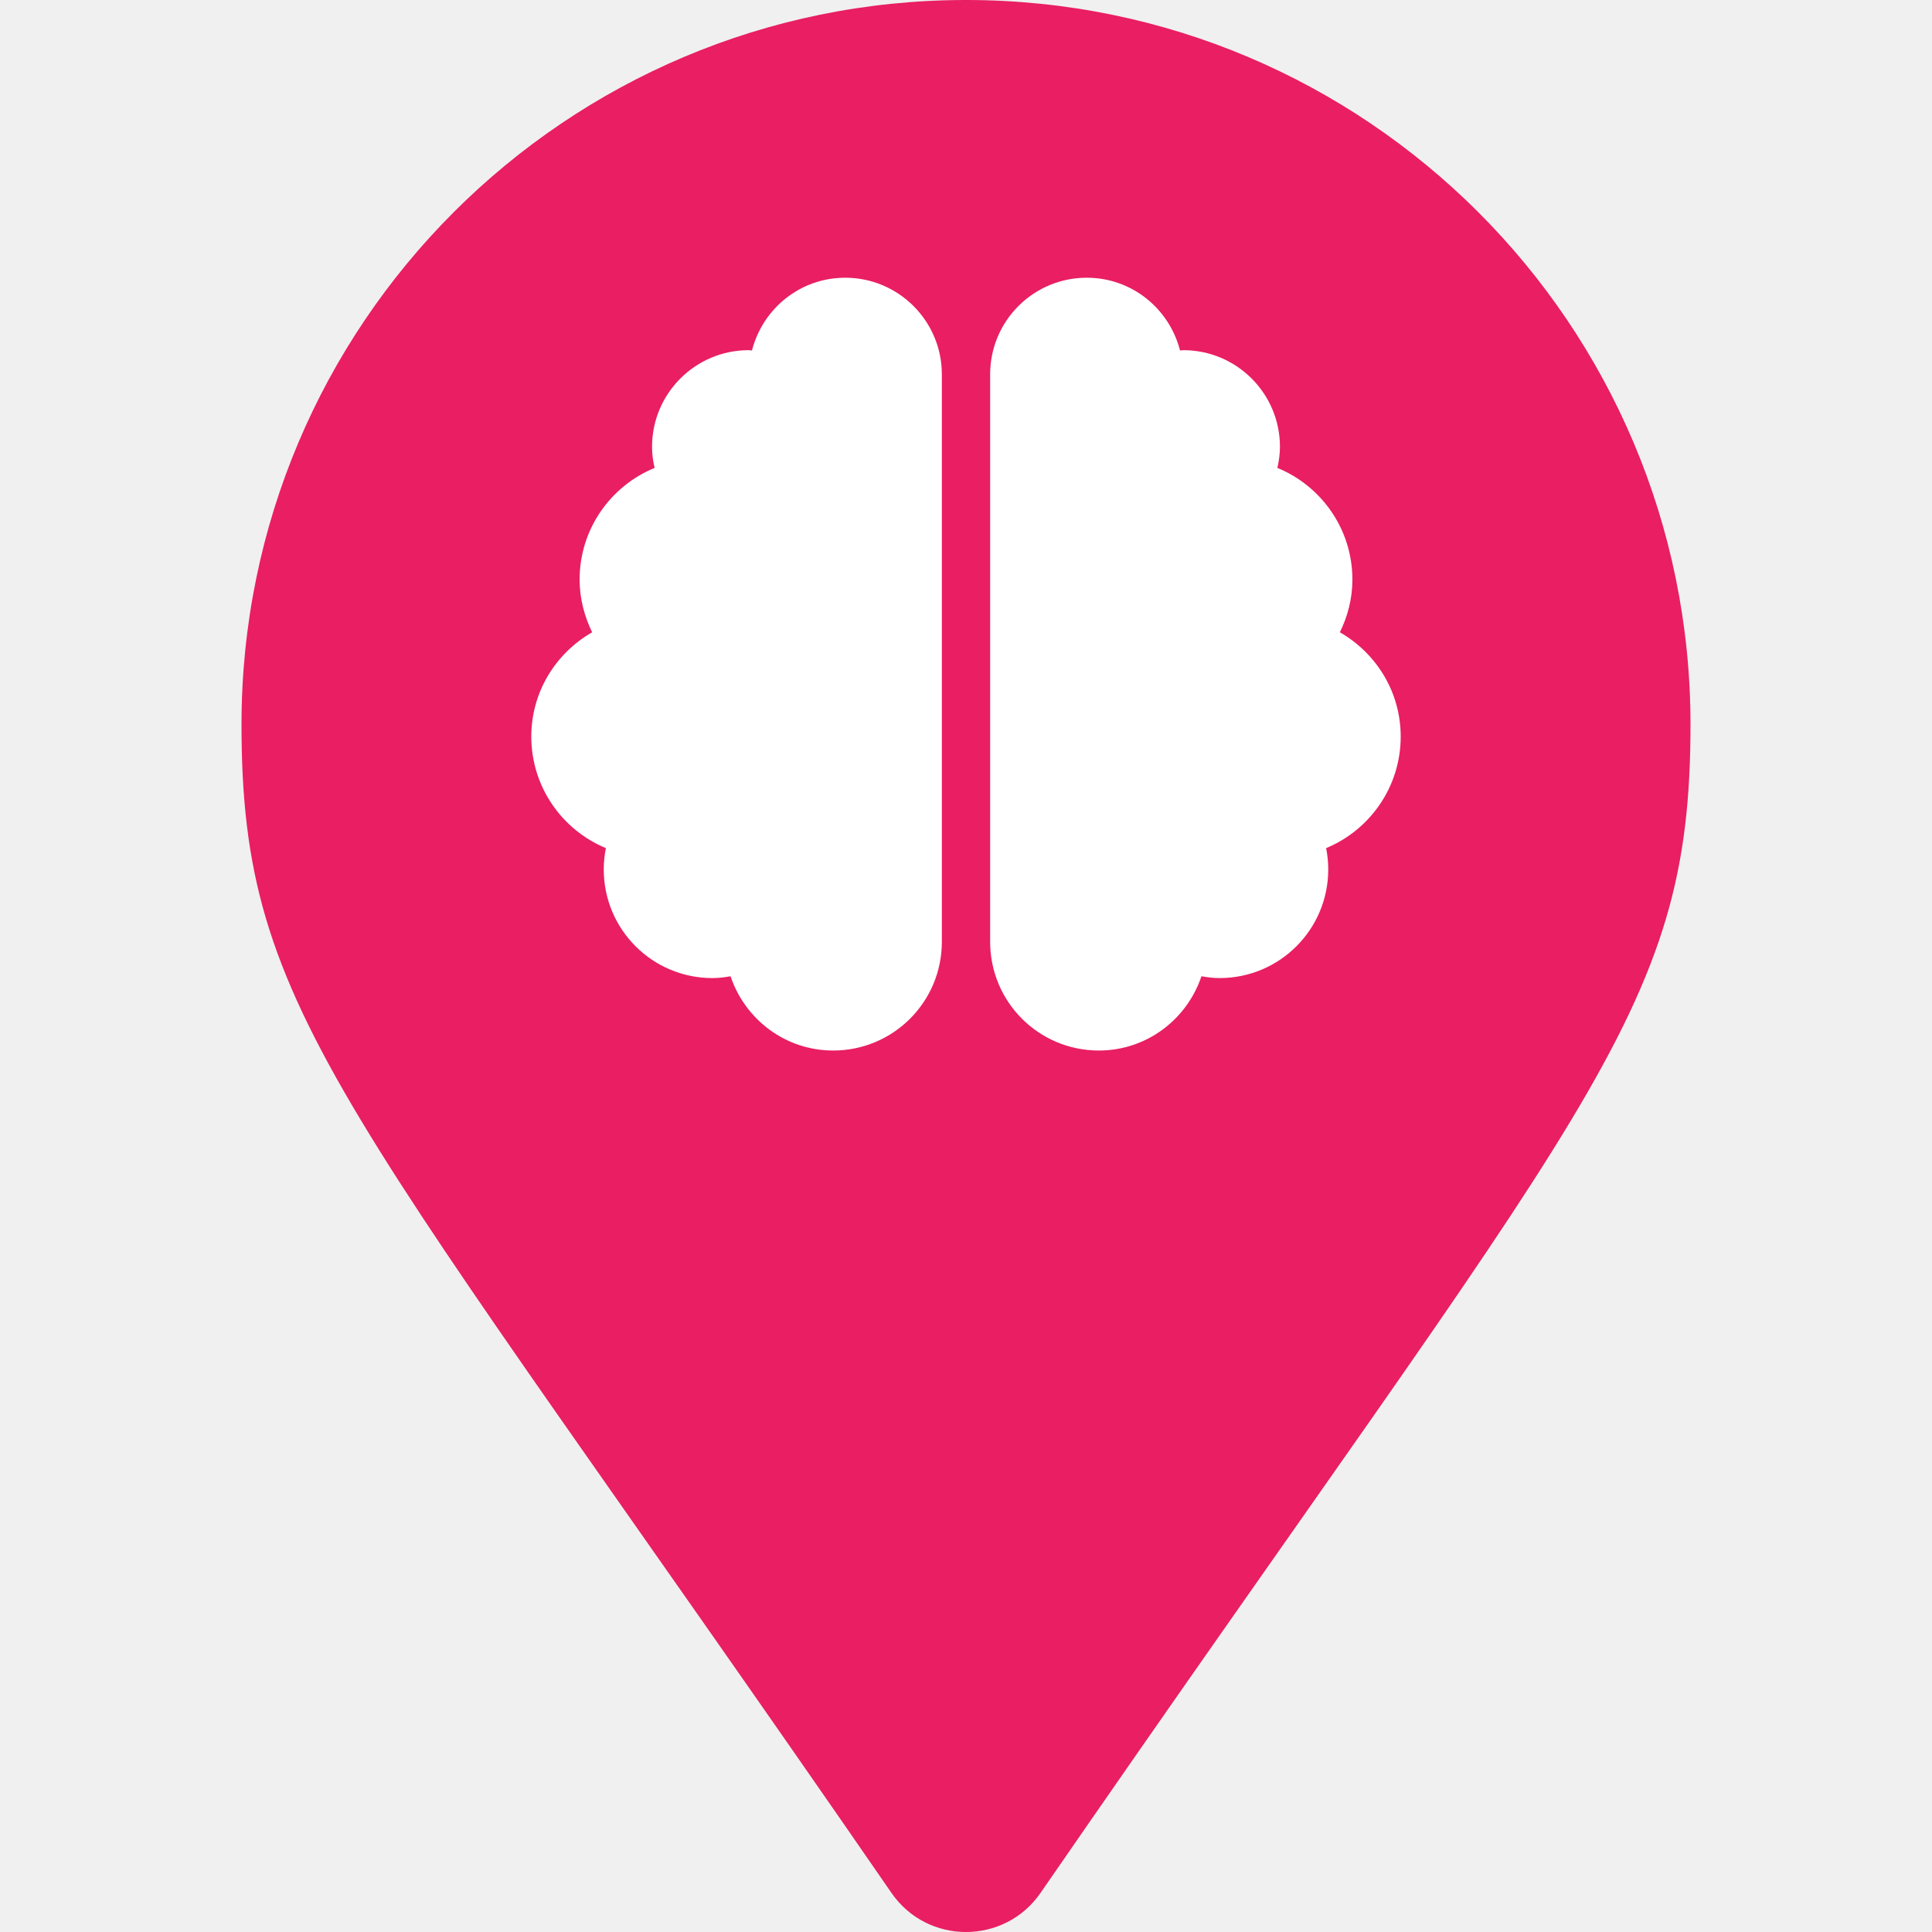
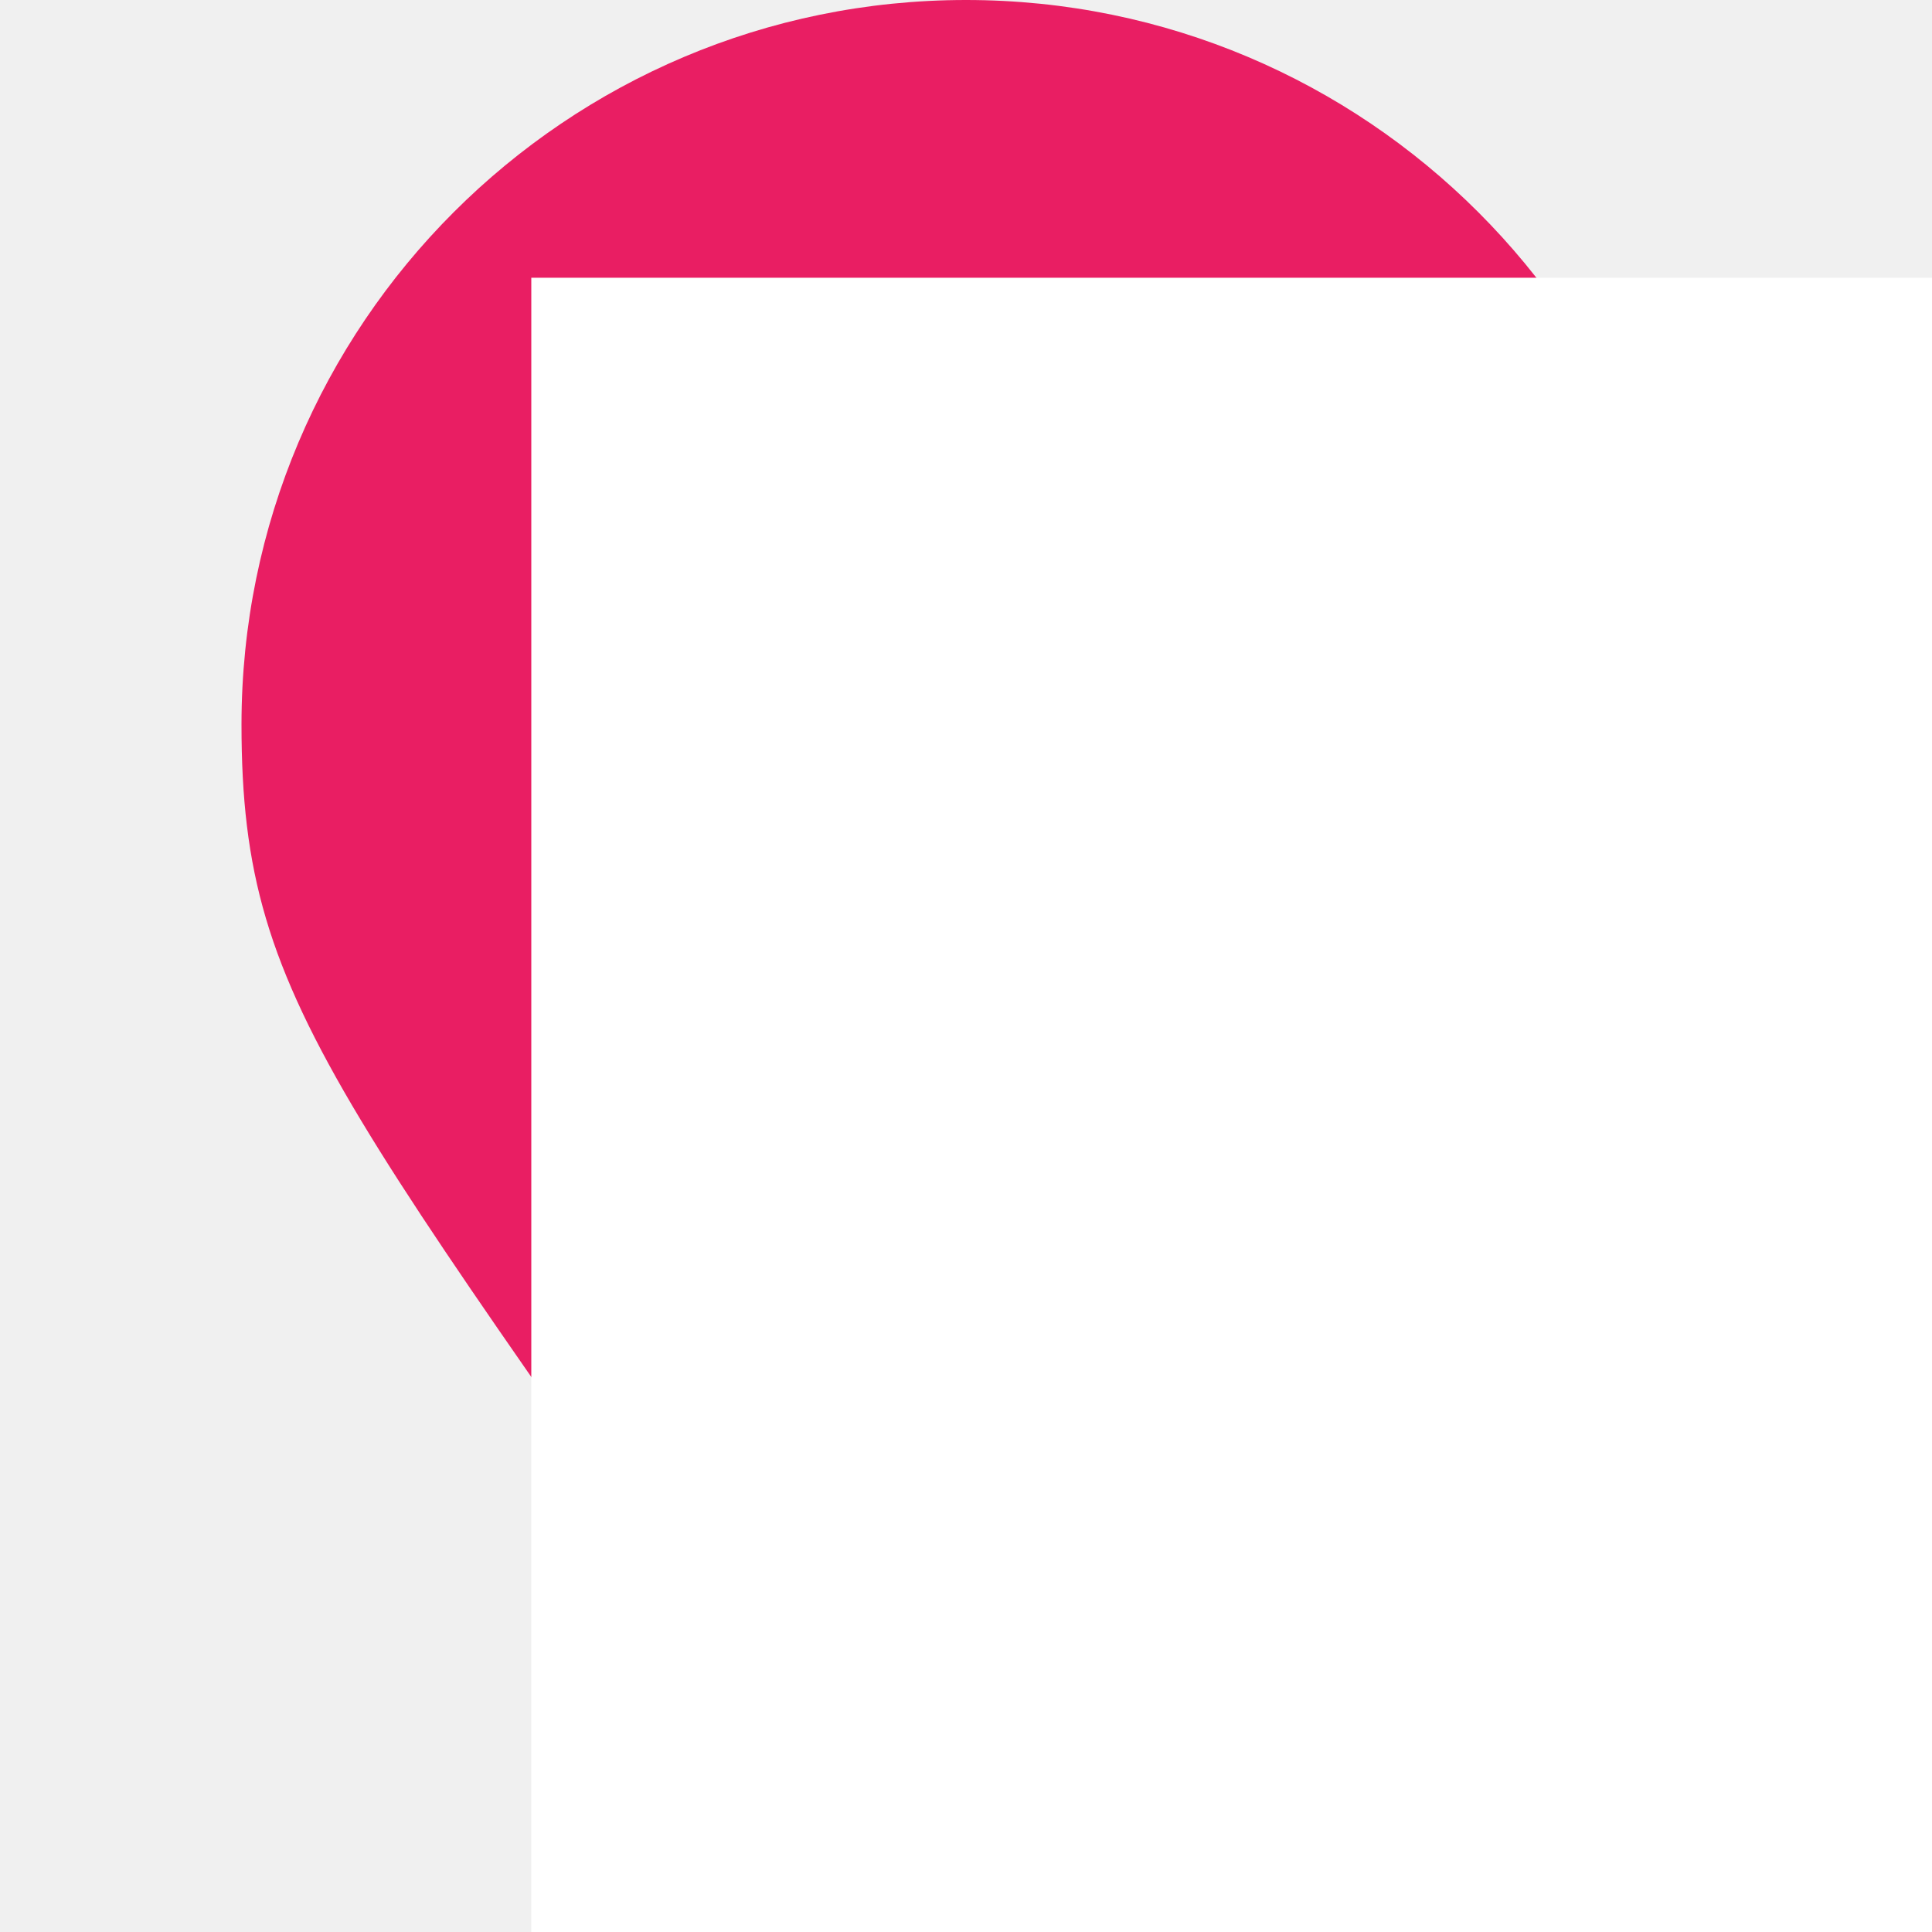
<svg xmlns="http://www.w3.org/2000/svg" viewBox="-64 -64 128 128" id="brain" class="pin">
  <g class="drop">
    <path fill="#e91e63" transform="scale(0.25) translate(-192,-256)" d="M172.268 501.67C26.97 291.031 0 269.413 0 192 0 85.961 85.961 0 192 0s192 85.961 192 192c0 77.413-26.97 99.031-172.268 309.67-9.535 13.774-29.93 13.773-39.464 0z" />
-     <path fill="#ffffff" transform="translate(0,-20) scale(0.1) translate(-288,-256)" d="M208 0c-29.9 0-54.7 20.5-61.8 48.2-.8 0-1.4-.2-2.2-.2-35.3 0-64 28.7-64 64 0 4.8.6 9.5 1.7 14C52.5 138 32 166.6 32 200c0 12.6 3.2 24.3 8.3 34.9C16.3 248.7 0 274.3 0 304c0 33.3 20.4 61.9 49.4 73.9-.9 4.6-1.4 9.3-1.4 14.1 0 39.8 32.2 72 72 72 4.1 0 8.1-.5 12-1.2 9.6 28.5 36.2 49.2 68 49.2 39.8 0 72-32.2 72-72V64c0-35.3-28.7-64-64-64zm368 304c0-29.7-16.3-55.3-40.3-69.1 5.2-10.6 8.3-22.3 8.3-34.9 0-33.4-20.5-62-49.7-74 1-4.5 1.7-9.2 1.7-14 0-35.3-28.7-64-64-64-.8 0-1.5.2-2.2.2C422.7 20.5 397.9 0 368 0c-35.3 0-64 28.6-64 64v376c0 39.8 32.2 72 72 72 31.8 0 58.4-20.7 68-49.2 3.9.7 7.9 1.2 12 1.2 39.8 0 72-32.2 72-72 0-4.8-.5-9.5-1.4-14.1 29-12 49.4-40.6 49.4-73.9z" />
+     <path fill="#ffffff" transform="translate(0,-20) scale(0.1) translate(-288,-256)" d="M 311.33,921.33            C 311.33,921.33 372.00,921.33 372.00,921.33              372.00,921.33 377.33,923.33 377.33,923.33              377.33,923.33 382.00,928.67 382.00,928.67              382.00,928.67 383.33,935.33 383.33,935.33              383.33,935.33 381.33,941.33 381.33,941.33              381.33,941.33 378.00,945.33 378.00,945.33              378.00,945.33 373.33,947.33 373.33,947.33              373.33,947.33 310.00,947.33 310.00,947.33              310.00,947.33 305.33,944.67 305.33,944.67              305.33,944.67 302.00,940.67 302.00,940.67              302.00,940.67 300.67,937.33 300.67,937.33              300.67,937.33 300.67,931.33 300.67,931.33              300.67,931.33 303.33,926.00 303.33,926.00              303.33,926.00 307.33,922.67 307.33,922.67              307.33,922.67 311.33,921.33 311.33,921.33 Z            M 442.67,149.33            C 442.67,149.33 476.00,149.33 476.00,149.33              476.00,149.33 476.67,150.00 476.67,150.00              476.67,150.00 476.67,208.00 476.67,208.00              476.67,208.00 476.00,208.67 476.00,208.67              476.00,208.67 442.67,208.67 442.67,208.67              442.67,208.67 442.00,208.00 442.00,208.00              442.00,208.00 442.00,150.00 442.00,150.00              442.00,150.00 442.67,149.33 442.67,149.33 Z            M 804.00,149.33            C 804.00,149.33 837.33,149.33 837.33,149.33              837.33,149.33 838.00,150.00 838.00,150.00              838.00,150.00 838.00,208.00 838.00,208.00              838.00,208.00 837.33,208.67 837.33,208.67              837.33,208.67 804.00,208.67 804.00,208.67              804.00,208.67 803.33,208.00 803.33,208.00              803.33,208.00 803.33,150.00 803.33,150.00              803.33,150.00 804.00,149.33 804.00,149.33 Z            M 935.33,893.33            C 935.33,893.33 941.33,893.33 941.33,893.33              941.33,893.33 946.67,896.00 946.67,896.00              946.67,896.00 950.00,900.00 950.00,900.00              950.00,900.00 951.33,904.00 951.33,904.00              951.33,904.00 951.33,921.33 951.33,921.33              951.33,921.33 968.67,921.33 968.67,921.33              968.67,921.33 974.67,924.00 974.67,924.00              974.67,924.00 978.00,928.00 978.00,928.00              978.00,928.00 979.33,931.33 979.33,931.33              979.33,931.33 979.33,937.33 979.33,937.33              979.33,937.33 976.67,942.67 976.67,942.67              976.67,942.67 972.00,946.67 972.00,946.67              972.00,946.67 970.00,947.33 970.00,947.33              970.00,947.33 951.33,947.33 951.33,947.33              951.33,947.33 951.33,964.67 951.33,964.67              951.33,964.67 949.33,970.00 949.33,970.00              949.33,970.00 944.00,974.67 944.00,974.67              944.00,974.67 938.00,976.00 938.00,976.00              938.00,976.00 932.67,974.67 932.67,974.67              932.67,974.67 928.67,972.00 928.67,972.00              928.67,972.00 926.00,968.00 926.00,968.00              926.00,968.00 925.33,966.00 925.33,966.00              925.33,966.00 924.67,948.00 924.67,948.00              924.67,948.00 906.67,947.33 906.67,947.33              906.67,947.33 901.33,944.67 901.33,944.67              901.33,944.67 898.67,941.33 898.67,941.33              898.67,941.33 897.33,938.67 897.33,938.67              897.33,938.67 896.67,934.00 896.67,934.00              896.67,934.00 898.00,928.67 898.00,928.67              898.00,928.67 902.67,923.33 902.67,923.33              902.67,923.33 908.00,921.33 908.00,921.33              908.00,921.33 925.33,921.33 925.33,921.33              925.33,921.33 925.33,902.67 925.33,902.67              925.33,902.67 927.33,898.67 927.33,898.67              927.33,898.67 932.00,894.67 932.00,894.67              932.00,894.67 935.33,893.33 935.33,893.33 Z            M 752.67,936.00            C 752.67,936.00 764.67,936.00 764.67,936.00              764.67,936.00 772.67,938.67 772.67,938.67              772.67,938.67 779.33,942.67 779.33,942.67              779.33,942.67 786.00,949.33 786.00,949.33              786.00,949.33 790.67,958.00 790.67,958.00              790.67,958.00 792.00,963.33 792.00,963.33              792.00,963.33 792.00,976.00 792.00,976.00              792.00,976.00 789.33,984.00 789.33,984.00              789.33,984.00 785.33,990.67 785.33,990.67              785.33,990.67 779.33,996.67 779.33,996.67              779.33,996.67 771.33,1001.33 771.33,1001.33              771.33,1001.33 764.00,1003.33 764.00,1003.33              764.00,1003.33 753.33,1003.33 753.33,1003.33              753.33,1003.33 744.67,1000.67 744.67,1000.67              744.67,1000.67 738.67,997.33 738.67,997.33              738.67,997.33 732.00,991.33 732.00,991.33              732.00,991.33 728.00,984.67 728.00,984.67              728.00,984.67 725.33,978.00 725.33,978.00              725.33,978.00 724.67,974.67 724.67,974.67              724.67,974.67 724.67,964.67 724.67,964.67              724.67,964.67 727.33,956.00 727.33,956.00              727.33,956.00 730.67,950.00 730.67,950.00              730.67,950.00 736.67,943.33 736.67,943.33              736.67,943.33 744.00,938.67 744.00,938.67              744.00,938.67 752.67,936.00 752.67,936.00 Z            M 655.33,792.67            C 655.33,792.67 668.67,792.67 668.67,792.67              668.67,792.67 678.00,796.00 678.00,796.00              678.00,796.00 686.00,802.00 686.00,802.00              686.00,802.00 690.67,808.00 690.67,808.00              690.67,808.00 694.00,814.67 694.00,814.67              694.00,814.67 695.33,819.33 695.33,819.33              695.33,819.33 696.00,827.33 696.00,827.33              696.00,827.33 694.67,835.33 694.67,835.33              694.67,835.33 691.33,843.33 691.33,843.33              691.33,843.33 686.67,849.33 686.67,849.33              686.67,849.33 680.67,854.67 680.67,854.67              680.67,854.67 674.00,858.00 674.00,858.00              674.00,858.00 666.67,860.00 666.67,860.00              666.67,860.00 657.33,860.00 657.33,860.00              657.33,860.00 649.33,858.00 649.33,858.00              649.33,858.00 642.00,854.00 642.00,854.00              642.00,854.00 636.67,849.33 636.67,849.33              636.67,849.33 632.00,842.67 632.00,842.67              632.00,842.67 629.33,836.67 629.33,836.67              629.33,836.67 628.00,830.67 628.00,830.67              628.00,830.67 628.00,821.33 628.00,821.33              628.00,821.33 630.67,812.67 630.67,812.67              630.67,812.67 634.00,806.67 634.00,806.67              634.00,806.67 640.00,800.00 640.00,800.00              640.00,800.00 647.33,795.33 647.33,795.33              647.33,795.33 655.33,792.67 655.33,792.67 Z            M 762.00,648.67            C 762.00,648.67 771.33,649.33 771.33,649.33              771.33,649.33 779.33,652.00 779.33,652.00              779.33,652.00 786.00,656.67 786.00,656.67              786.00,656.67 789.33,660.00 789.33,660.00              789.33,660.00 793.33,664.67 793.33,664.67              793.33,664.67 796.67,672.00 796.67,672.00              796.67,672.00 798.00,677.33 798.00,677.33              798.00,677.33 798.00,688.00 798.00,688.00              798.00,688.00 795.33,696.67 795.33,696.67              795.33,696.67 791.33,703.33 791.33,703.33              791.33,703.33 786.67,708.67 786.67,708.67              786.67,708.67 779.33,713.33 779.33,713.33              779.33,713.33 772.00,716.00 772.00,716.00              772.00,716.00 768.00,716.67 768.00,716.67              768.00,716.67 760.67,716.67 760.67,716.67              760.67,716.67 752.00,714.67 752.00,714.67              752.00,714.67 744.67,710.67 744.67,710.67              744.67,710.67 738.00,704.67 738.00,704.67              738.00,704.67 733.33,697.33 733.33,697.33              733.33,697.33 730.67,688.67 730.67,688.67              730.67,688.67 730.67,676.67 730.67,676.67              730.67,676.67 733.33,668.67 733.33,668.67              733.33,668.67 737.33,662.00 737.33,662.00              737.33,662.00 740.67,658.00 740.67,658.00              740.67,658.00 749.33,652.00 749.33,652.00              749.33,652.00 757.33,649.33 757.33,649.33              757.33,649.33 762.00,648.67 762.00,648.67 Z            M 630.00,902.67            C 630.00,902.67 634.67,902.67 634.67,902.67              634.67,902.67 639.33,904.67 639.33,904.67              639.33,904.67 642.67,907.33 642.67,907.33              642.67,907.33 644.67,910.67 644.67,910.67              644.67,910.67 645.33,913.33 645.33,913.33              645.33,913.33 645.33,918.00 645.33,918.00              645.33,918.00 643.33,923.33 643.33,923.33              643.33,923.33 611.33,955.33 611.33,955.33              611.33,955.33 610.67,956.67 610.67,956.67              610.67,956.67 700.00,956.67 700.00,956.67              700.00,956.67 702.00,948.67 702.00,948.67              702.00,948.67 707.33,938.00 707.33,938.00              707.33,938.00 713.33,930.00 713.33,930.00              713.33,930.00 720.67,922.67 720.67,922.67              720.67,922.67 730.00,916.67 730.00,916.67              730.00,916.67 737.33,913.33 737.33,913.33              737.33,913.33 746.00,910.67 746.00,910.67              746.00,910.67 750.00,910.00 750.00,910.00              750.00,910.00 766.67,910.00 766.67,910.00              766.67,910.00 778.00,912.67 778.00,912.67              778.00,912.67 787.33,916.67 787.33,916.67              787.33,916.67 796.00,922.67 796.00,922.67              796.00,922.67 803.33,929.33 803.33,929.33              803.33,929.33 810.00,938.67 810.00,938.67              810.00,938.67 814.67,948.00 814.67,948.00              814.67,948.00 817.33,957.33 817.33,957.33              817.33,957.33 818.00,960.67 818.00,960.67              818.00,960.67 818.00,978.00 818.00,978.00              818.00,978.00 815.33,989.33 815.33,989.33              815.33,989.33 812.00,996.67 812.00,996.67              812.00,996.67 807.33,1004.67 807.33,1004.67              807.33,1004.67 801.33,1012.00 801.33,1012.00              801.33,1012.00 794.00,1018.00 794.00,1018.00              794.00,1018.00 786.67,1022.67 786.67,1022.67              786.67,1022.67 779.33,1026.00 779.33,1026.00              779.33,1026.00 770.00,1028.67 770.00,1028.67              770.00,1028.67 766.00,1029.33 766.00,1029.33              766.00,1029.33 751.33,1029.33 751.33,1029.33              751.33,1029.33 741.33,1027.33 741.33,1027.33              741.33,1027.33 731.33,1023.33 731.33,1023.33              731.33,1023.33 722.00,1017.33 722.00,1017.33              722.00,1017.33 715.33,1011.33 715.33,1011.33              715.33,1011.33 710.00,1005.33 710.00,1005.33              710.00,1005.33 704.00,995.33 704.00,995.33              704.00,995.33 700.67,986.00 700.67,986.00              700.67,986.00 700.00,982.67 700.00,982.67              700.00,982.67 610.67,982.67 610.67,982.67              610.67,982.67 615.33,988.00 615.33,988.00              615.33,988.00 643.33,1016.00 643.33,1016.00              643.33,1016.00 645.33,1020.67 645.33,1020.67              645.33,1020.67 645.33,1026.00 645.33,1026.00              645.33,1026.00 642.67,1032.00 642.67,1032.00              642.67,1032.00 636.67,1036.00 636.67,1036.00              636.67,1036.00 630.67,1036.67 630.67,1036.67              630.67,1036.67 625.33,1034.67 625.33,1034.67              625.33,1034.67 620.00,1030.00 620.00,1030.00              620.00,1030.00 567.33,977.33 567.33,977.33              567.33,977.33 565.33,972.67 565.33,972.67              565.33,972.67 565.33,966.67 565.33,966.67              565.33,966.67 568.00,961.33 568.00,961.33              568.00,961.33 624.00,905.33 624.00,905.33              624.00,905.33 627.33,903.33 627.33,903.33              627.33,903.33 630.00,902.67 630.00,902.67 Z            M 532.67,759.33            C 532.67,759.33 538.67,759.33 538.67,759.33              538.67,759.33 544.00,762.00 544.00,762.00              544.00,762.00 547.33,766.00 547.33,766.00              547.33,766.00 548.67,769.33 548.67,769.33              548.67,769.33 548.67,775.33 548.67,775.33              548.67,775.33 546.00,780.67 546.00,780.67              546.00,780.67 514.67,812.00 514.67,812.00              514.67,812.00 514.00,813.33 514.00,813.33              514.00,813.33 603.33,813.33 603.33,813.33              603.33,813.33 605.33,805.33 605.33,805.33              605.33,805.33 610.67,794.67 610.67,794.67              610.67,794.67 616.00,787.33 616.00,787.33              616.00,787.33 624.00,779.33 624.00,779.33              624.00,779.33 633.33,773.33 633.33,773.33              633.33,773.33 642.00,769.33 642.00,769.33              642.00,769.33 652.67,766.67 652.67,766.67              652.67,766.67 670.67,766.67 670.67,766.67              670.67,766.67 681.33,769.33 681.33,769.33              681.33,769.33 689.33,772.67 689.33,772.67              689.33,772.67 696.00,776.67 696.00,776.67              696.00,776.67 703.33,782.67 703.33,782.67              703.33,782.67 710.00,790.00 710.00,790.00              710.00,790.00 715.33,798.67 715.33,798.67              715.33,798.67 719.33,808.00 719.33,808.00              719.33,808.00 721.33,817.33 721.33,817.33              721.33,817.33 722.00,828.67 722.00,828.67              722.00,828.67 720.67,838.67 720.67,838.67              720.67,838.67 717.33,849.33 717.33,849.33              717.33,849.33 713.33,857.33 713.33,857.33              713.33,857.33 707.33,865.33 707.33,865.33              707.33,865.33 699.33,873.33 699.33,873.33              699.33,873.33 690.00,879.33 690.00,879.33              690.00,879.33 680.67,883.33 680.67,883.33              680.67,883.33 672.67,885.33 672.67,885.33              672.67,885.33 668.00,886.00 668.00,886.00              668.00,886.00 655.33,886.00 655.33,886.00              655.33,886.00 645.33,884.00 645.33,884.00              645.33,884.00 634.67,880.00 634.67,880.00              634.67,880.00 627.33,875.33 627.33,875.33              627.33,875.33 620.00,869.33 620.00,869.33              620.00,869.33 614.00,862.67 614.00,862.67              614.00,862.67 609.33,855.33 609.33,855.33              609.33,855.33 605.33,846.67 605.33,846.67              605.33,846.67 603.33,840.00 603.33,840.00              603.33,840.00 514.67,840.00 514.67,840.00              514.67,840.00 546.00,871.33 546.00,871.33              546.00,871.33 548.00,874.67 548.00,874.67              548.00,874.67 548.67,877.33 548.67,877.33              548.67,877.33 548.67,882.67 548.67,882.67              548.67,882.67 546.67,887.33 546.67,887.33              546.67,887.33 543.33,890.67 543.33,890.67              543.33,890.67 540.00,892.67 540.00,892.67              540.00,892.67 531.33,892.67 531.33,892.67              531.33,892.67 525.33,888.67 525.33,888.67              525.33,888.67 471.33,834.67 471.33,834.67              471.33,834.67 468.67,828.67 468.67,828.67              468.67,828.67 468.67,824.00 468.67,824.00              468.67,824.00 470.67,818.67 470.67,818.67              470.67,818.67 528.00,761.33 528.00,761.33              528.00,761.33 532.67,759.33 532.67,759.33 Z            M 634.67,616.00            C 634.67,616.00 641.33,616.00 641.33,616.00              641.33,616.00 646.67,618.67 646.67,618.67              646.67,618.67 650.00,622.67 650.00,622.67              650.00,622.67 651.33,627.33 651.33,627.33              651.33,627.33 650.67,633.33 650.67,633.33              650.67,633.33 646.67,639.33 646.67,639.33              646.67,639.33 617.33,668.67 617.33,668.67              617.33,668.67 616.67,670.00 616.67,670.00              616.67,670.00 706.00,670.00 706.00,670.00              706.00,670.00 707.33,663.33 707.33,663.33              707.33,663.33 711.33,654.00 711.33,654.00              711.33,654.00 716.67,646.00 716.67,646.00              716.67,646.00 724.67,637.33 724.67,637.33              724.67,637.33 734.00,630.67 734.00,630.67              734.00,630.67 742.67,626.67 742.67,626.67              742.67,626.67 751.33,624.00 751.33,624.00              751.33,624.00 761.33,622.67 761.33,622.67              761.33,622.67 767.33,622.67 767.33,622.67              767.33,622.67 777.33,624.00 777.33,624.00              777.33,624.00 788.00,627.33 788.00,627.33              788.00,627.33 796.67,632.00 796.67,632.00              796.67,632.00 802.67,636.67 802.67,636.67              802.67,636.67 809.33,642.67 809.33,642.67              809.33,642.67 816.00,652.00 816.00,652.00              816.00,652.00 821.33,663.33 821.33,663.33              821.33,663.33 824.00,675.33 824.00,675.33              824.00,675.33 824.00,690.00 824.00,690.00              824.00,690.00 822.00,700.00 822.00,700.00              822.00,700.00 818.00,710.00 818.00,710.00              818.00,710.00 812.00,719.33 812.00,719.33              812.00,719.33 804.67,727.33 804.67,727.33              804.67,727.33 798.00,732.67 798.00,732.67              798.00,732.67 786.67,738.67 786.67,738.67              786.67,738.67 778.00,741.33 778.00,741.33              778.00,741.33 770.00,742.67 770.00,742.67              770.00,742.67 758.67,742.67 758.67,742.67              758.67,742.67 748.00,740.67 748.00,740.67              748.00,740.67 737.33,736.67 737.33,736.67              737.33,736.67 728.00,730.67 728.00,730.67              728.00,730.67 720.00,723.33 720.00,723.33              720.00,723.33 714.67,716.67 714.67,716.67              714.67,716.67 709.33,707.33 709.33,707.33              709.33,707.33 706.00,697.33 706.00,697.33              706.00,697.33 706.00,696.00 706.00,696.00              706.00,696.00 616.67,696.00 616.67,696.00              616.67,696.00 621.33,701.33 621.33,701.33              621.33,701.33 649.33,729.33 649.33,729.33              649.33,729.33 651.33,734.67 651.33,734.67              651.33,734.67 650.67,740.67 650.67,740.67              650.67,740.67 648.67,744.67 648.67,744.67              648.67,744.67 644.00,748.67 644.00,748.67              644.00,748.67 642.00,749.33 642.00,749.33              642.00,749.33 634.00,749.33 634.00,749.33              634.00,749.33 628.67,746.00 628.67,746.00              628.67,746.00 573.33,690.67 573.33,690.67              573.33,690.67 571.33,686.00 571.33,686.00              571.33,686.00 571.33,679.33 571.33,679.33              571.33,679.33 574.00,674.00 574.00,674.00              574.00,674.00 610.67,637.33 610.67,637.33              610.67,637.33 612.00,637.33 612.00,637.33              612.00,637.33 613.33,634.67 613.33,634.67              613.33,634.67 628.67,619.33 628.67,619.33              628.67,619.33 632.67,616.67 632.67,616.67              632.67,616.67 634.67,616.00 634.67,616.00 Z            M 502.67,110.00            C 502.67,110.00 777.33,110.00 777.33,110.00              777.33,110.00 777.33,248.00 777.33,248.00              777.33,248.00 502.67,248.00 502.67,248.00              502.67,248.00 502.67,110.00 502.67,110.00 Z            M 283.33,614.00            C 283.33,614.00 400.00,614.00 400.00,614.00              400.00,614.00 400.00,1038.67 400.00,1038.67              400.00,1038.67 283.33,1038.67 283.33,1038.67              283.33,1038.67 283.33,614.00 283.33,614.00 Z            M 880.00,614.00            C 880.00,614.00 996.67,614.00 996.67,614.00              996.67,614.00 996.67,1038.67 996.67,1038.67              996.67,1038.67 880.00,1038.67 880.00,1038.67              880.00,1038.67 880.00,614.00 880.00,614.00 Z            M 402.00,192.00            C 402.00,192.00 416.00,192.00 416.00,192.00              416.00,192.00 416.67,222.67 416.67,222.67              416.67,222.67 418.67,228.67 418.67,228.67              418.67,228.67 422.00,232.00 422.00,232.00              422.00,232.00 427.33,234.00 427.33,234.00              427.33,234.00 476.67,234.67 476.67,234.67              476.67,234.67 477.33,264.00 477.33,264.00              477.33,264.00 480.00,269.33 480.00,269.33              480.00,269.33 483.33,272.00 483.33,272.00              483.33,272.00 486.67,273.33 486.67,273.33              486.67,273.33 793.33,273.33 793.33,273.33              793.33,273.33 798.67,270.67 798.67,270.67              798.67,270.67 801.33,267.33 801.33,267.33              801.33,267.33 802.67,264.00 802.67,264.00              802.67,264.00 803.33,234.67 803.33,234.67              803.33,234.67 852.67,234.00 852.67,234.00              852.67,234.00 858.00,232.00 858.00,232.00              858.00,232.00 861.33,228.67 861.33,228.67              861.33,228.67 863.33,222.67 863.33,222.67              863.33,222.67 864.00,192.00 864.00,192.00              864.00,192.00 878.00,192.00 878.00,192.00              878.00,192.00 888.00,194.00 888.00,194.00              888.00,194.00 896.67,197.33 896.67,197.33              896.67,197.33 904.00,201.33 904.00,201.33              904.00,201.33 911.33,207.33 911.33,207.33              911.33,207.33 916.67,214.00 916.67,214.00              916.67,214.00 922.00,224.67 922.00,224.67              922.00,224.67 924.00,235.33 924.00,235.33              924.00,235.33 924.00,526.00 924.00,526.00              924.00,526.00 356.00,526.00 356.00,526.00              356.00,526.00 356.00,235.33 356.00,235.33              356.00,235.33 358.00,224.67 358.00,224.67              358.00,224.67 363.33,214.00 363.33,214.00              363.33,214.00 369.33,207.33 369.33,207.33              369.33,207.33 376.00,201.33 376.00,201.33              376.00,201.33 386.00,196.00 386.00,196.00              386.00,196.00 394.00,193.33 394.00,193.33              394.00,193.33 402.00,192.00 402.00,192.00 Z            M 206.67,552.00            C 206.67,552.00 330.00,552.00 330.00,552.00              330.00,552.00 330.00,588.00 330.00,588.00              330.00,588.00 266.67,588.67 266.67,588.67              266.67,588.67 262.00,591.33 262.00,591.33              262.00,591.33 259.33,594.67 259.33,594.67              259.33,594.67 258.00,598.67 258.00,598.67              258.00,598.67 258.00,1054.00 258.00,1054.00              258.00,1054.00 260.67,1060.00 260.67,1060.00              260.67,1060.00 264.00,1062.67 264.00,1062.67              264.00,1062.67 268.00,1064.00 268.00,1064.00              268.00,1064.00 416.00,1064.00 416.00,1064.00              416.00,1064.00 421.33,1061.33 421.33,1061.33              421.33,1061.33 424.67,1057.33 424.67,1057.33              424.67,1057.33 425.33,1055.33 425.33,1055.33              425.33,1055.33 425.33,596.67 425.33,596.67              425.33,596.67 421.33,590.67 421.33,590.67              421.33,590.67 416.67,588.67 416.67,588.67              416.67,588.67 356.67,588.00 356.67,588.00              356.67,588.00 356.00,587.33 356.00,587.33              356.00,587.33 356.00,552.67 356.00,552.67              356.00,552.67 356.67,552.00 356.67,552.00              356.67,552.00 923.33,552.00 923.33,552.00              923.33,552.00 924.00,552.67 924.00,552.67              924.00,552.67 924.00,587.33 924.00,587.33              924.00,587.33 923.33,588.00 923.33,588.00              923.33,588.00 863.33,588.67 863.33,588.67              863.33,588.67 858.00,591.33 858.00,591.33              858.00,591.33 854.67,596.67 854.67,596.67              854.67,596.67 854.67,1055.33 854.67,1055.33              854.67,1055.33 856.67,1059.33 856.67,1059.33              856.67,1059.33 860.67,1062.67 860.67,1062.67              860.67,1062.67 864.00,1064.00 864.00,1064.00              864.00,1064.00 1012.00,1064.00 1012.00,1064.00              1012.00,1064.00 1018.00,1061.33 1018.00,1061.33              1018.00,1061.33 1021.33,1056.67 1021.33,1056.67              1021.33,1056.67 1022.00,1054.00 1022.00,1054.00              1022.00,1054.00 1022.00,598.67 1022.00,598.67              1022.00,598.67 1020.00,593.33 1020.00,593.33              1020.00,593.33 1015.33,589.33 1015.33,589.33              1015.33,589.33 1013.33,588.67 1013.33,588.67              1013.33,588.67 950.00,588.00 950.00,588.00              950.00,588.00 950.00,552.00 950.00,552.00              950.00,552.00 1073.33,552.00 1073.33,552.00              1073.33,552.00 1074.00,552.67 1074.00,552.67              1074.00,552.67 1074.00,1094.67 1074.00,1094.67              1074.00,1094.67 1071.33,1108.00 1071.33,1108.00              1071.33,1108.00 1067.33,1118.67 1067.33,1118.67              1067.33,1118.67 1062.67,1128.00 1062.67,1128.00              1062.67,1128.00 1054.67,1138.67 1054.67,1138.67              1054.67,1138.67 1044.00,1149.33 1044.00,1149.33              1044.00,1149.33 1033.33,1156.67 1033.33,1156.67              1033.33,1156.67 1022.00,1162.67 1022.00,1162.67              1022.00,1162.67 1008.00,1167.33 1008.00,1167.33              1008.00,1167.33 998.00,1169.33 998.00,1169.33              998.00,1169.33 991.33,1170.00 991.33,1170.00              991.33,1170.00 288.67,1170.00 288.67,1170.00              288.67,1170.00 274.67,1168.00 274.67,1168.00              274.67,1168.00 261.33,1164.00 261.33,1164.00              261.33,1164.00 248.67,1158.00 248.67,1158.00              248.67,1158.00 240.67,1152.67 240.67,1152.67              240.67,1152.67 234.00,1147.33 234.00,1147.33              234.00,1147.33 224.00,1137.33 224.00,1137.33              224.00,1137.33 218.00,1128.67 218.00,1128.67              218.00,1128.67 214.00,1122.00 214.00,1122.00              214.00,1122.00 209.33,1110.67 209.33,1110.67              209.33,1110.67 206.67,1099.33 206.67,1099.33              206.67,1099.33 206.00,1094.67 206.00,1094.67              206.00,1094.67 206.00,552.67 206.00,552.67              206.00,552.67 206.67,552.00 206.67,552.00 Z            M 0.00,0.00            C 0.00,0.00 1280.00,0.00 1280.00,0.00              1280.00,0.00 1280.00,1280.00 1280.00,1280.00              1280.00,1280.00 0.00,1280.00 0.00,1280.00              0.00,1280.00 0.00,0.00 0.00,0.00 Z            M 487.33,1364.00            C 487.33,1364.00 482.00,1366.00 482.00,1366.00              482.00,1366.00 478.00,1370.67 478.00,1370.67              478.00,1370.67 476.67,1374.00 476.67,1374.00              476.67,1374.00 476.67,1403.33 476.67,1403.33              476.67,1403.33 428.00,1403.33 428.00,1403.33              428.00,1403.33 422.00,1405.33 422.00,1405.33              422.00,1405.33 417.33,1410.67 417.33,1410.67              417.33,1410.67 416.00,1415.33 416.00,1415.33              416.00,1415.33 416.00,1446.00 416.00,1446.00              416.00,1446.00 400.67,1446.00 400.67,1446.00              400.67,1446.00 388.00,1448.00 388.00,1448.00              388.00,1448.00 376.00,1452.00 376.00,1452.00              376.00,1452.00 365.33,1457.33 365.33,1457.33              365.33,1457.33 356.00,1464.00 356.00,1464.00              356.00,1464.00 349.33,1470.00 349.33,1470.00              349.33,1470.00 349.33,1471.33 349.33,1471.33              349.33,1471.33 348.00,1471.33 348.00,1471.33              348.00,1471.33 341.33,1480.00 341.33,1480.00              341.33,1480.00 334.67,1492.67 334.67,1492.67              334.67,1492.67 331.33,1504.00 331.33,1504.00              331.33,1504.00 330.00,1514.67 330.00,1514.67              330.00,1514.67 330.00,1806.00 330.00,1806.00              330.00,1806.00 206.00,1806.00 206.00,1806.00              206.00,1806.00 206.00,1713.33 206.00,1713.33              206.00,1713.33 203.33,1708.00 203.33,1708.00              203.33,1708.00 198.67,1704.00 198.67,1704.00              198.67,1704.00 196.67,1703.33 196.67,1703.33              196.67,1703.33 75.33,1703.33 75.33,1703.33              75.33,1703.33 70.00,1706.00 70.00,1706.00              70.00,1706.00 67.33,1709.33 67.33,1709.33              67.33,1709.33 66.00,1712.00 66.00,1712.00              66.00,1712.00 66.00,1720.00 66.00,1720.00              66.00,1720.00 68.00,1724.00 68.00,1724.00              68.00,1724.00 72.67,1728.00 72.67,1728.00              72.67,1728.00 76.67,1729.33 76.67,1729.33              76.67,1729.33 180.00,1729.33 180.00,1729.33              180.00,1729.33 180.00,2376.00 180.00,2376.00              180.00,2376.00 182.00,2388.67 182.00,2388.67              182.00,2388.67 186.00,2402.67 186.00,2402.67              186.00,2402.67 191.33,2414.67 191.33,2414.67              191.33,2414.67 197.33,2424.67 197.33,2424.67              197.33,2424.67 203.33,2432.67 203.33,2432.67              203.33,2432.67 211.33,2442.00 211.33,2442.00              211.33,2442.00 219.33,2449.33 219.33,2449.33              219.33,2449.33 231.33,2458.00 231.33,2458.00              231.33,2458.00 248.00,2466.67 248.00,2466.67              248.00,2466.67 259.33,2470.67 259.33,2470.67              259.33,2470.67 272.00,2474.00 272.00,2474.00              272.00,2474.00 288.00,2476.00 288.00,2476.00              288.00,2476.00 992.00,2476.00 992.00,2476.00              992.00,2476.00 1008.00,2474.00 1008.00,2474.00              1008.00,2474.00 1023.33,2470.00 1023.33,2470.00              1023.33,2470.00 1039.33,2463.33 1039.33,2463.33              1039.33,2463.33 1050.67,2456.67 1050.67,2456.67              1050.67,2456.67 1058.67,2450.67 1058.67,2450.67              1058.67,2450.67 1068.00,2442.67 1068.00,2442.67              1068.00,2442.67 1076.00,2434.00 1076.00,2434.00              1076.00,2434.00 1083.33,2424.00 1083.33,2424.00              1083.33,2424.00 1090.00,2412.00 1090.00,2412.00              1090.00,2412.00 1095.33,2398.67 1095.33,2398.67              1095.33,2398.67 1098.67,2385.33 1098.67,2385.33              1098.67,2385.33 1100.00,2376.00 1100.00,2376.00              1100.00,2376.00 1100.00,1729.33 1100.00,1729.33              1100.00,1729.33 1203.33,1729.33 1203.33,1729.33              1203.33,1729.33 1208.67,1727.33 1208.67,1727.33              1208.67,1727.33 1213.33,1722.00 1213.33,1722.00              1213.33,1722.00 1214.00,1720.00 1214.00,1720.00              1214.00,1720.00 1214.00,1712.00 1214.00,1712.00              1214.00,1712.00 1210.67,1706.67 1210.67,1706.67              1210.67,1706.67 1206.67,1704.00 1206.67,1704.00              1206.67,1704.00 1204.67,1703.33 1204.67,1703.33              1204.67,1703.33 1083.33,1703.33 1083.33,1703.33              1083.33,1703.33 1079.33,1705.33 1079.33,1705.33              1079.33,1705.33 1075.33,1710.00 1075.33,1710.00              1075.33,1710.00 1074.00,1713.33 1074.00,1713.33              1074.00,1713.33 1074.00,1806.00 1074.00,1806.00              1074.00,1806.00 950.00,1806.00 950.00,1806.00              950.00,1806.00 950.00,1514.00 950.00,1514.00              950.00,1514.00 948.67,1504.00 948.67,1504.00              948.67,1504.00 945.33,1492.67 945.33,1492.67              945.33,1492.67 940.00,1482.00 940.00,1482.00              940.00,1482.00 934.00,1474.00 934.00,1474.00              934.00,1474.00 927.33,1466.67 927.33,1466.67              927.33,1466.67 920.67,1461.33 920.67,1461.33              920.67,1461.33 913.33,1456.67 913.33,1456.67              913.33,1456.67 902.67,1451.33 902.67,1451.33              902.67,1451.33 888.67,1447.33 888.67,1447.33              888.67,1447.33 878.67,1446.00 878.67,1446.00              878.67,1446.00 864.00,1446.00 864.00,1446.00              864.00,1446.00 864.00,1415.33 864.00,1415.33              864.00,1415.33 862.00,1409.33 862.00,1409.33              862.00,1409.33 856.67,1404.67 856.67,1404.67              856.67,1404.67 852.00,1403.33 852.00,1403.33              852.00,1403.33 803.33,1403.33 803.33,1403.33              803.33,1403.33 803.33,1374.00 803.33,1374.00              803.33,1374.00 800.67,1368.67 800.67,1368.67              800.67,1368.67 796.67,1365.33 796.67,1365.33              796.67,1365.33 793.33,1364.00 793.33,1364.00              793.33,1364.00 487.33,1364.00 487.33,1364.00 Z            M 0.00,0.00            C 0.00,0.00 1280.00,0.00 1280.00,0.00              1280.00,0.00 1280.00,1280.00 1280.00,1280.00              1280.00,1280.00 0.00,1280.00 0.00,1280.00              0.00,1280.00 0.00,0.00 0.00,0.00 Z" />
  </g>
</svg>
